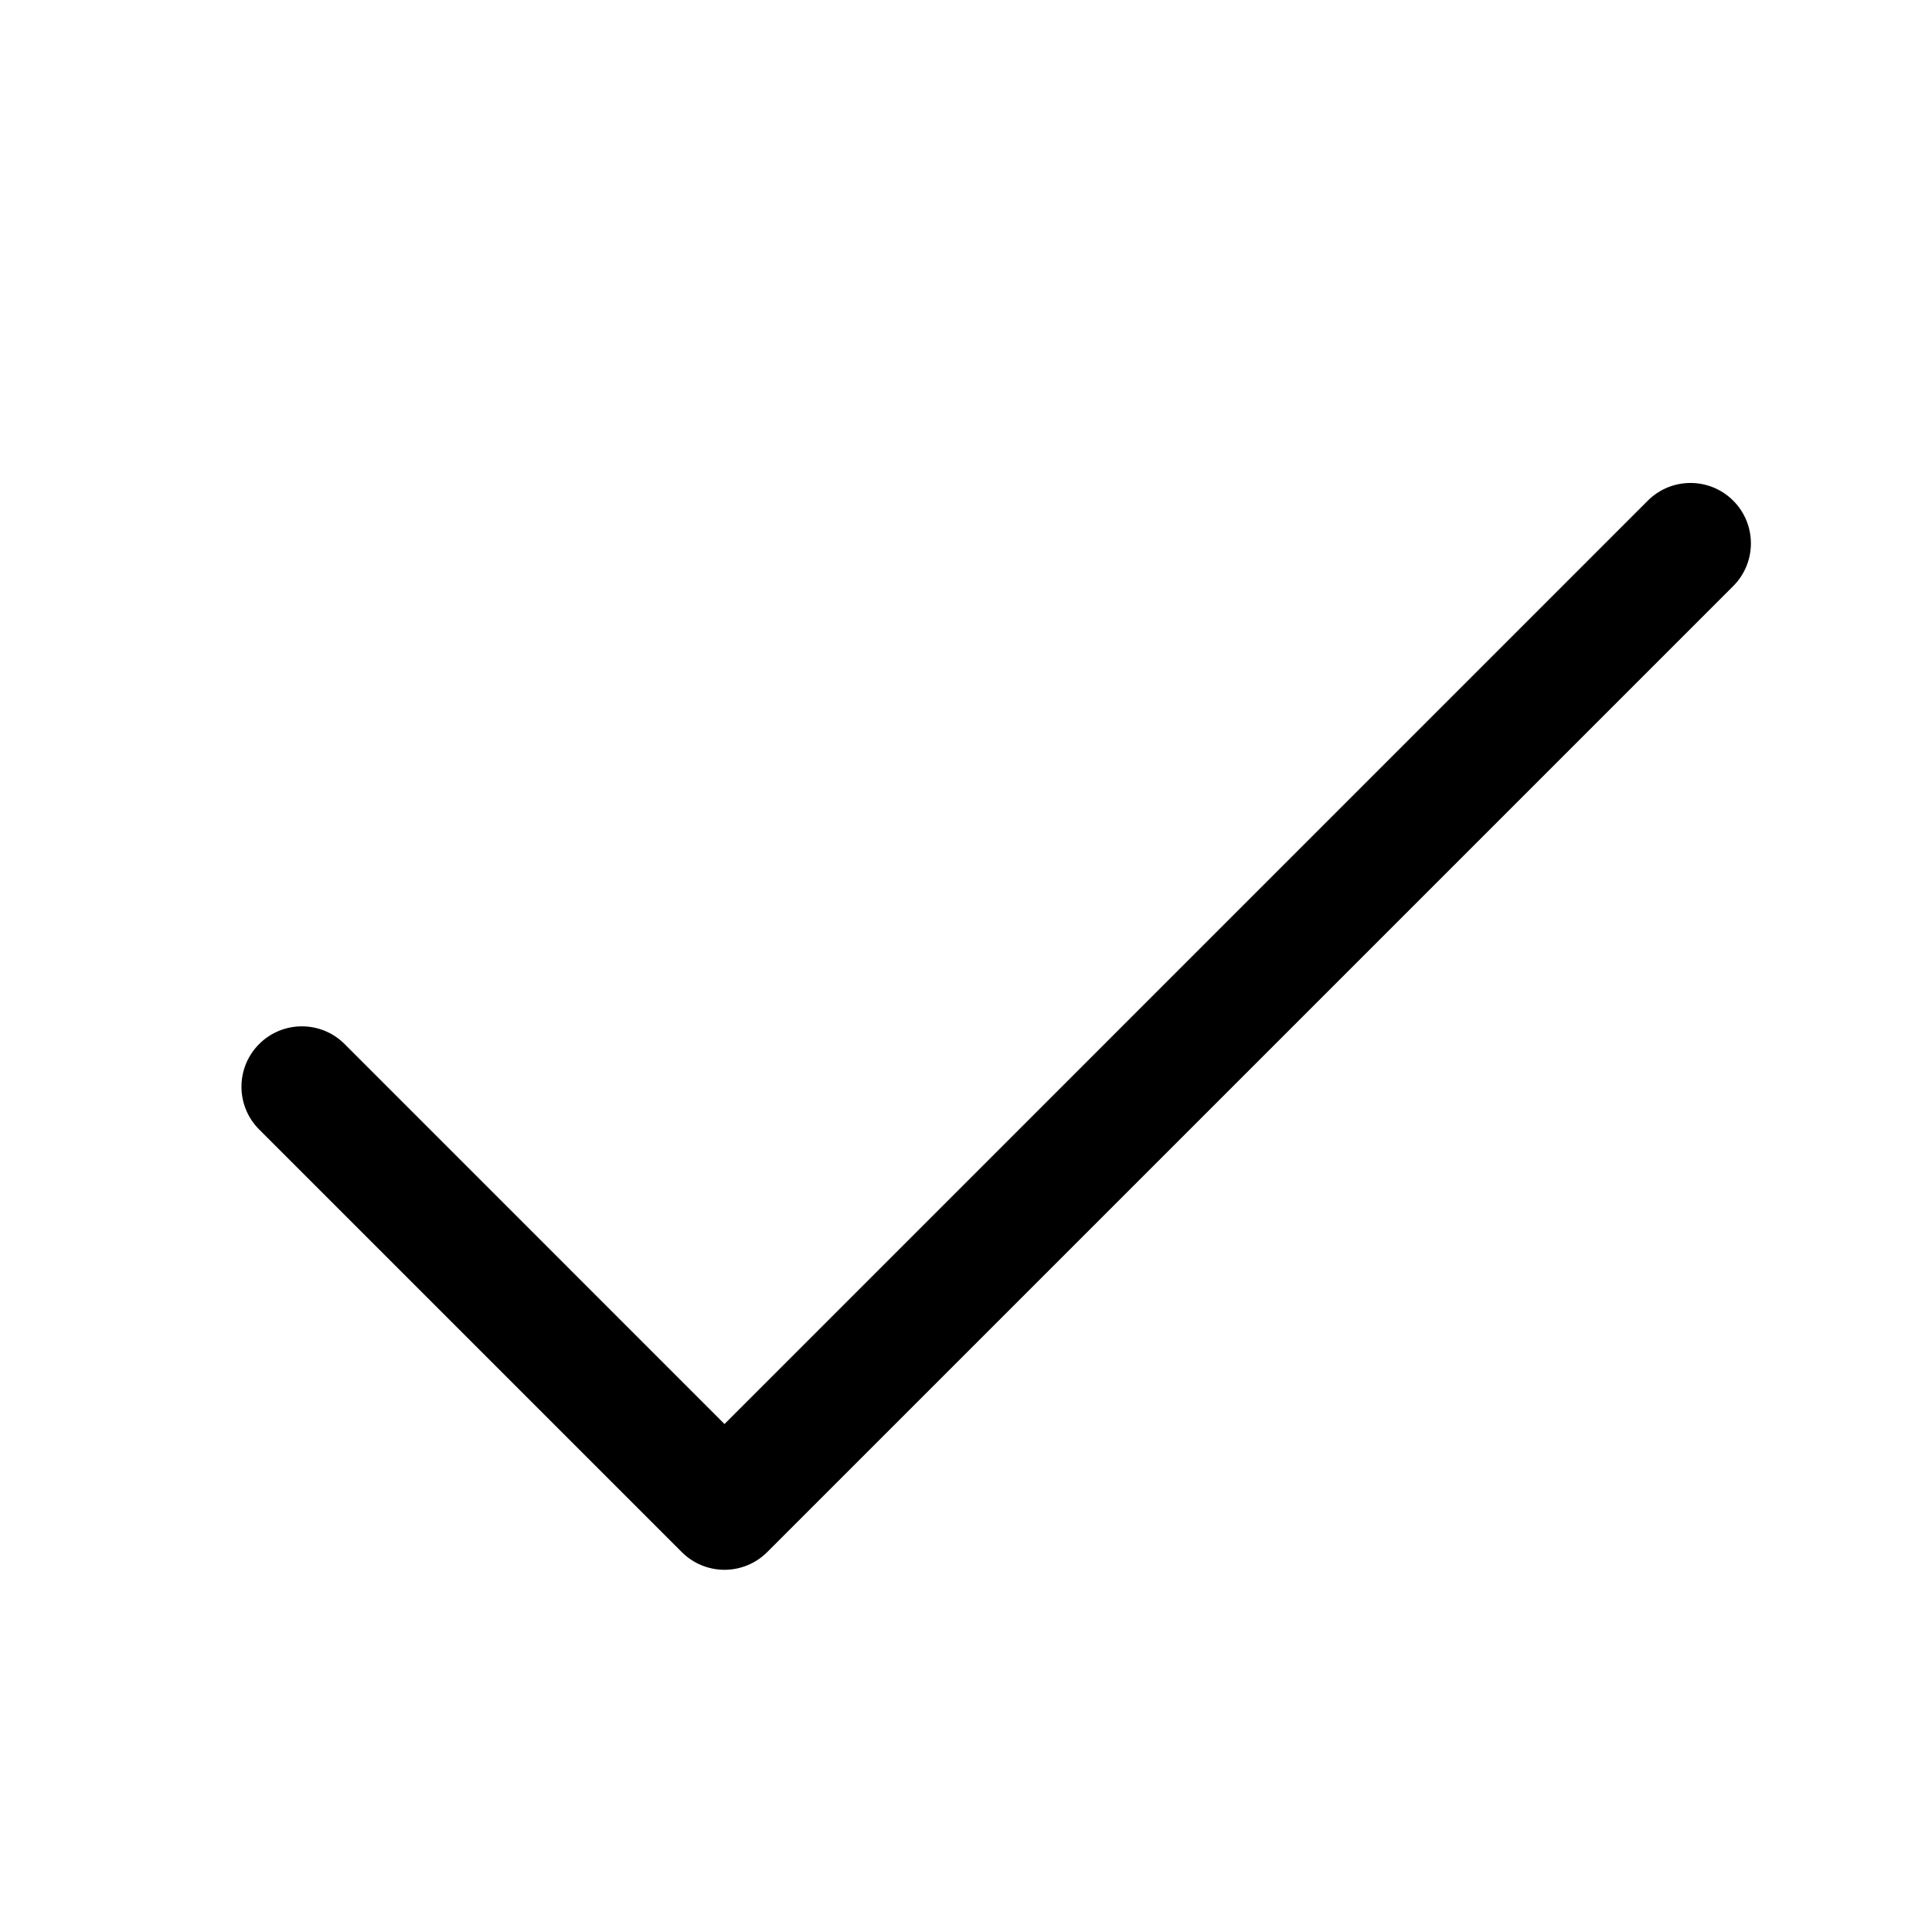
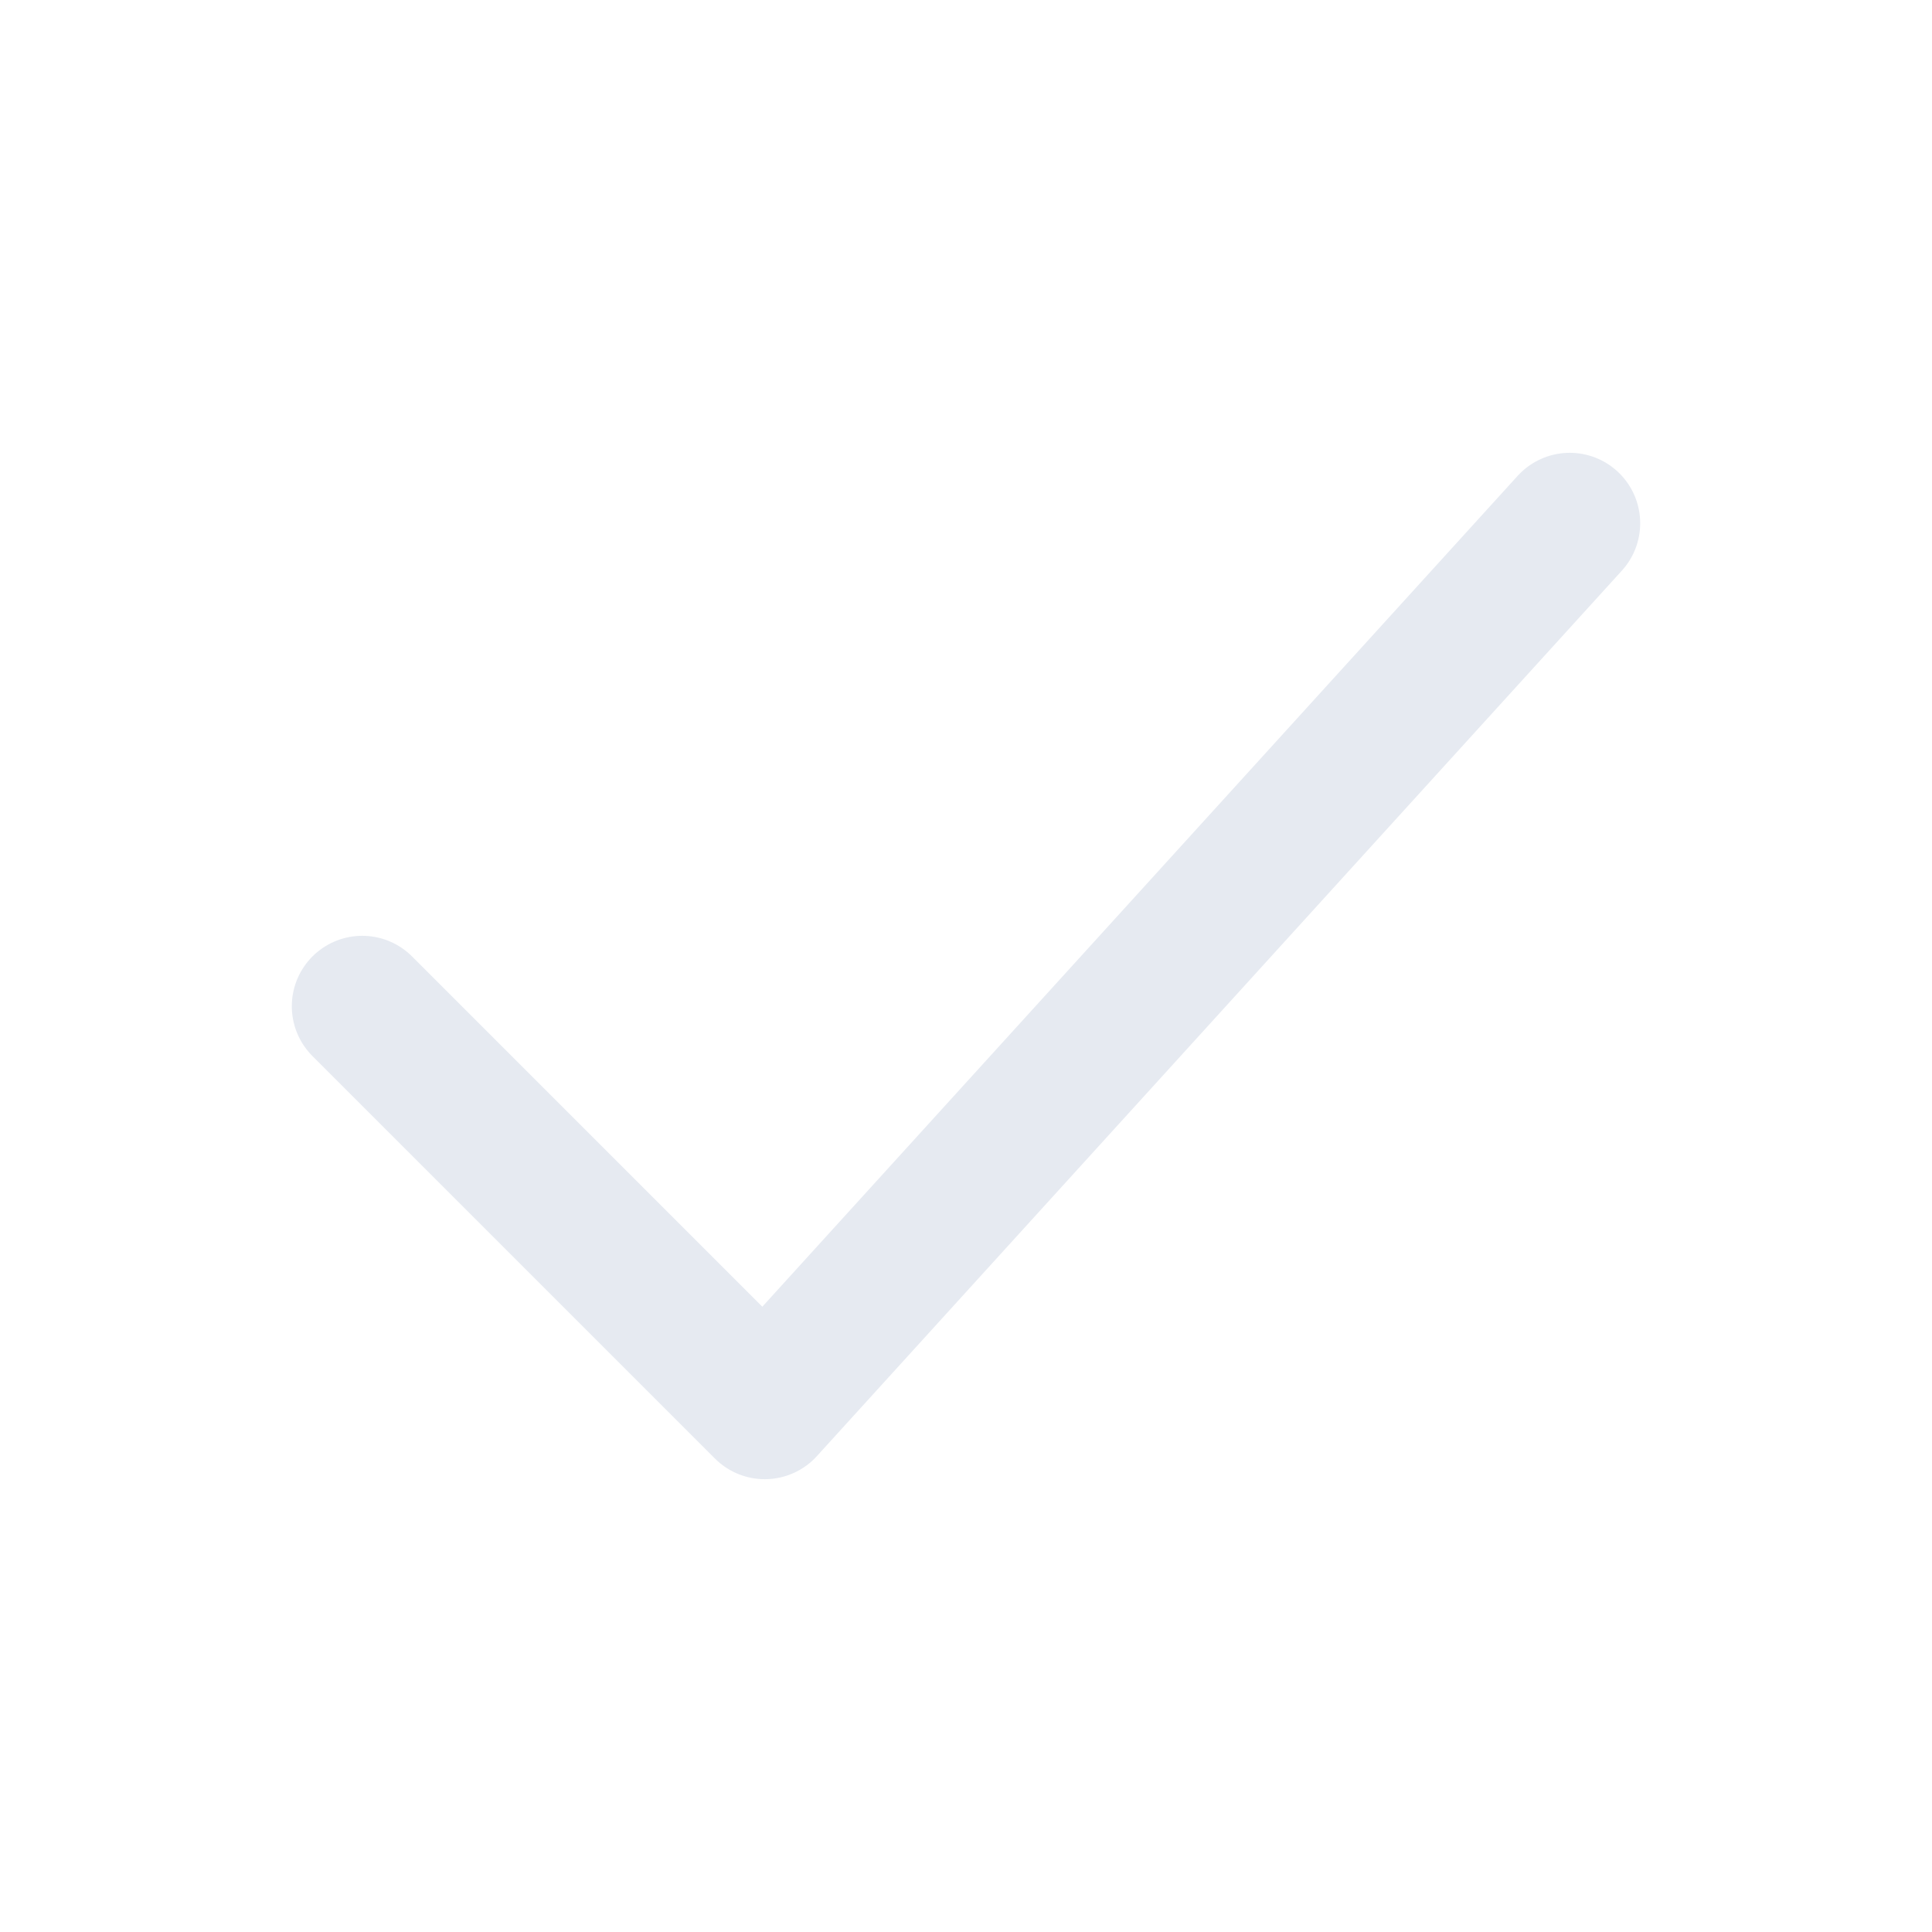
- <svg xmlns="http://www.w3.org/2000/svg" viewBox="0 0 256 256" fill="currentColor">
-   <path d="M229.66,77.66l-128,128a8,8,0,0,1-11.32,0l-56-56a8,8,0,0,1,11.32-11.32L96,188.69,218.34,66.34a8,8,0,0,1,11.32,11.32Z" />
+ <svg xmlns="http://www.w3.org/2000/svg" viewBox="0 0 24 24" width="24" height="24" fill="none" stroke="#e6eaf1" stroke-width="1.75" stroke-linecap="round" stroke-linejoin="round" aria-hidden="true">
+   <path d="m4.5 12.5 5 5 10-11" />
</svg>
